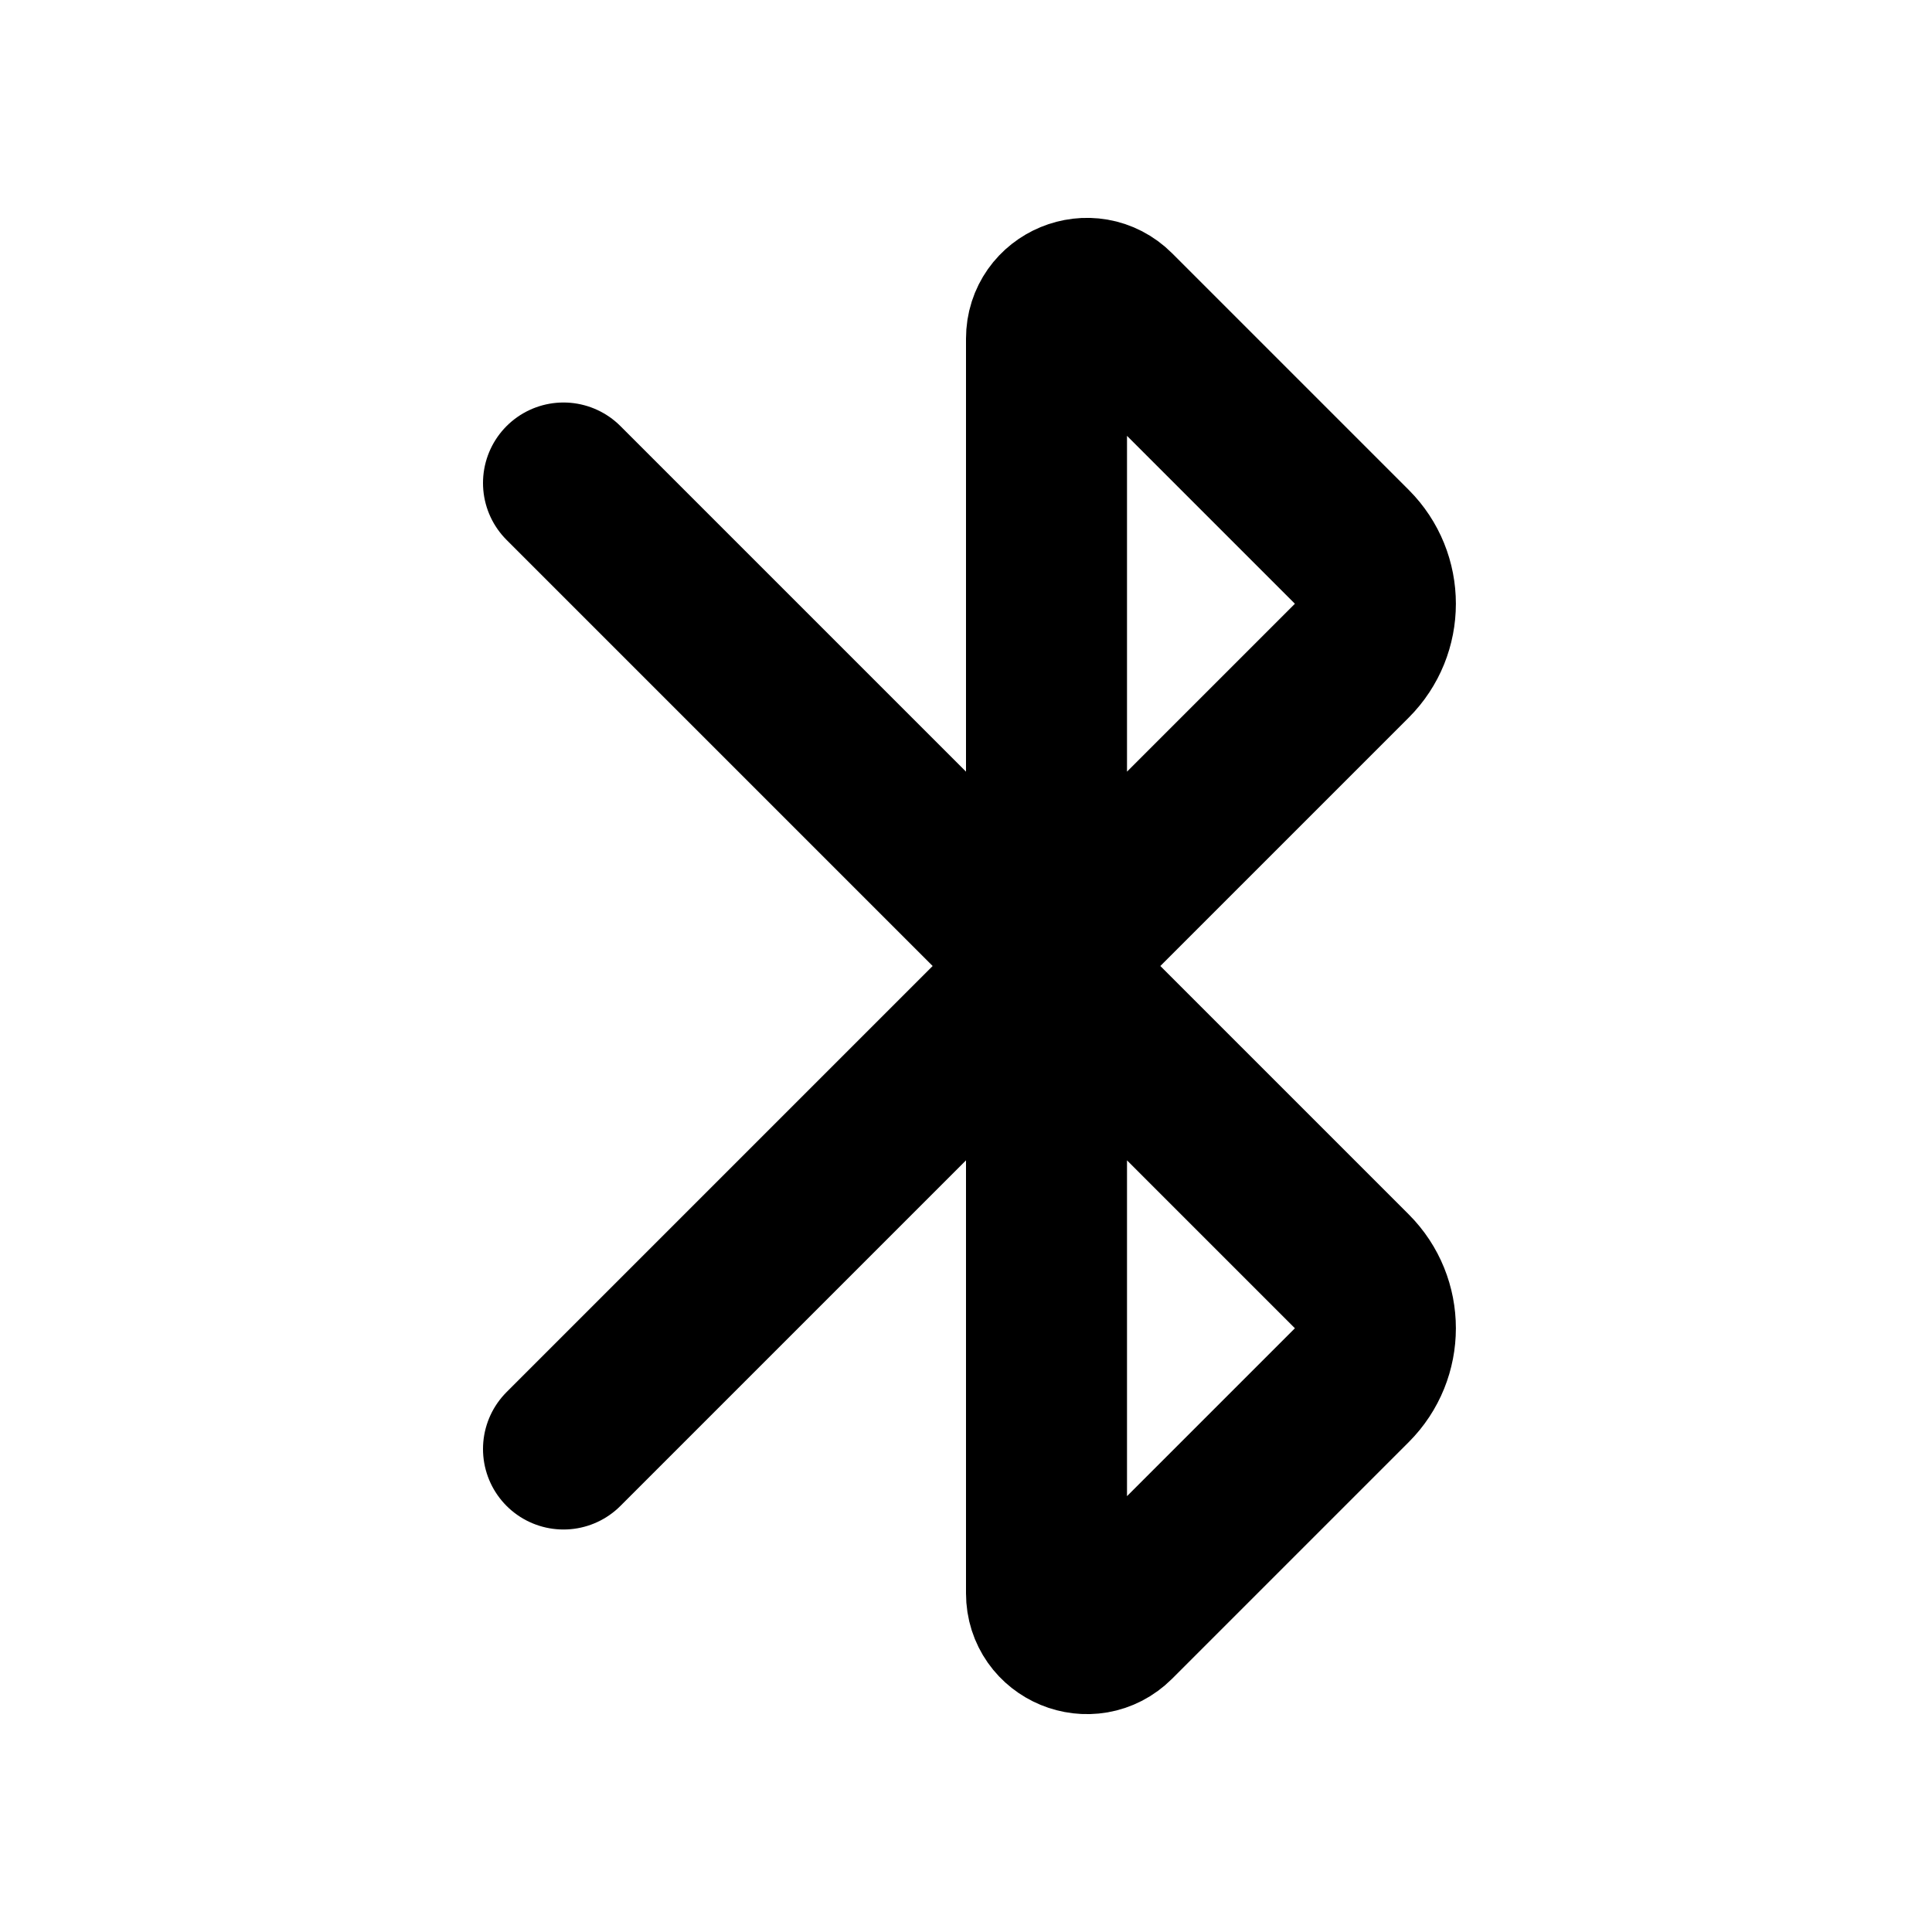
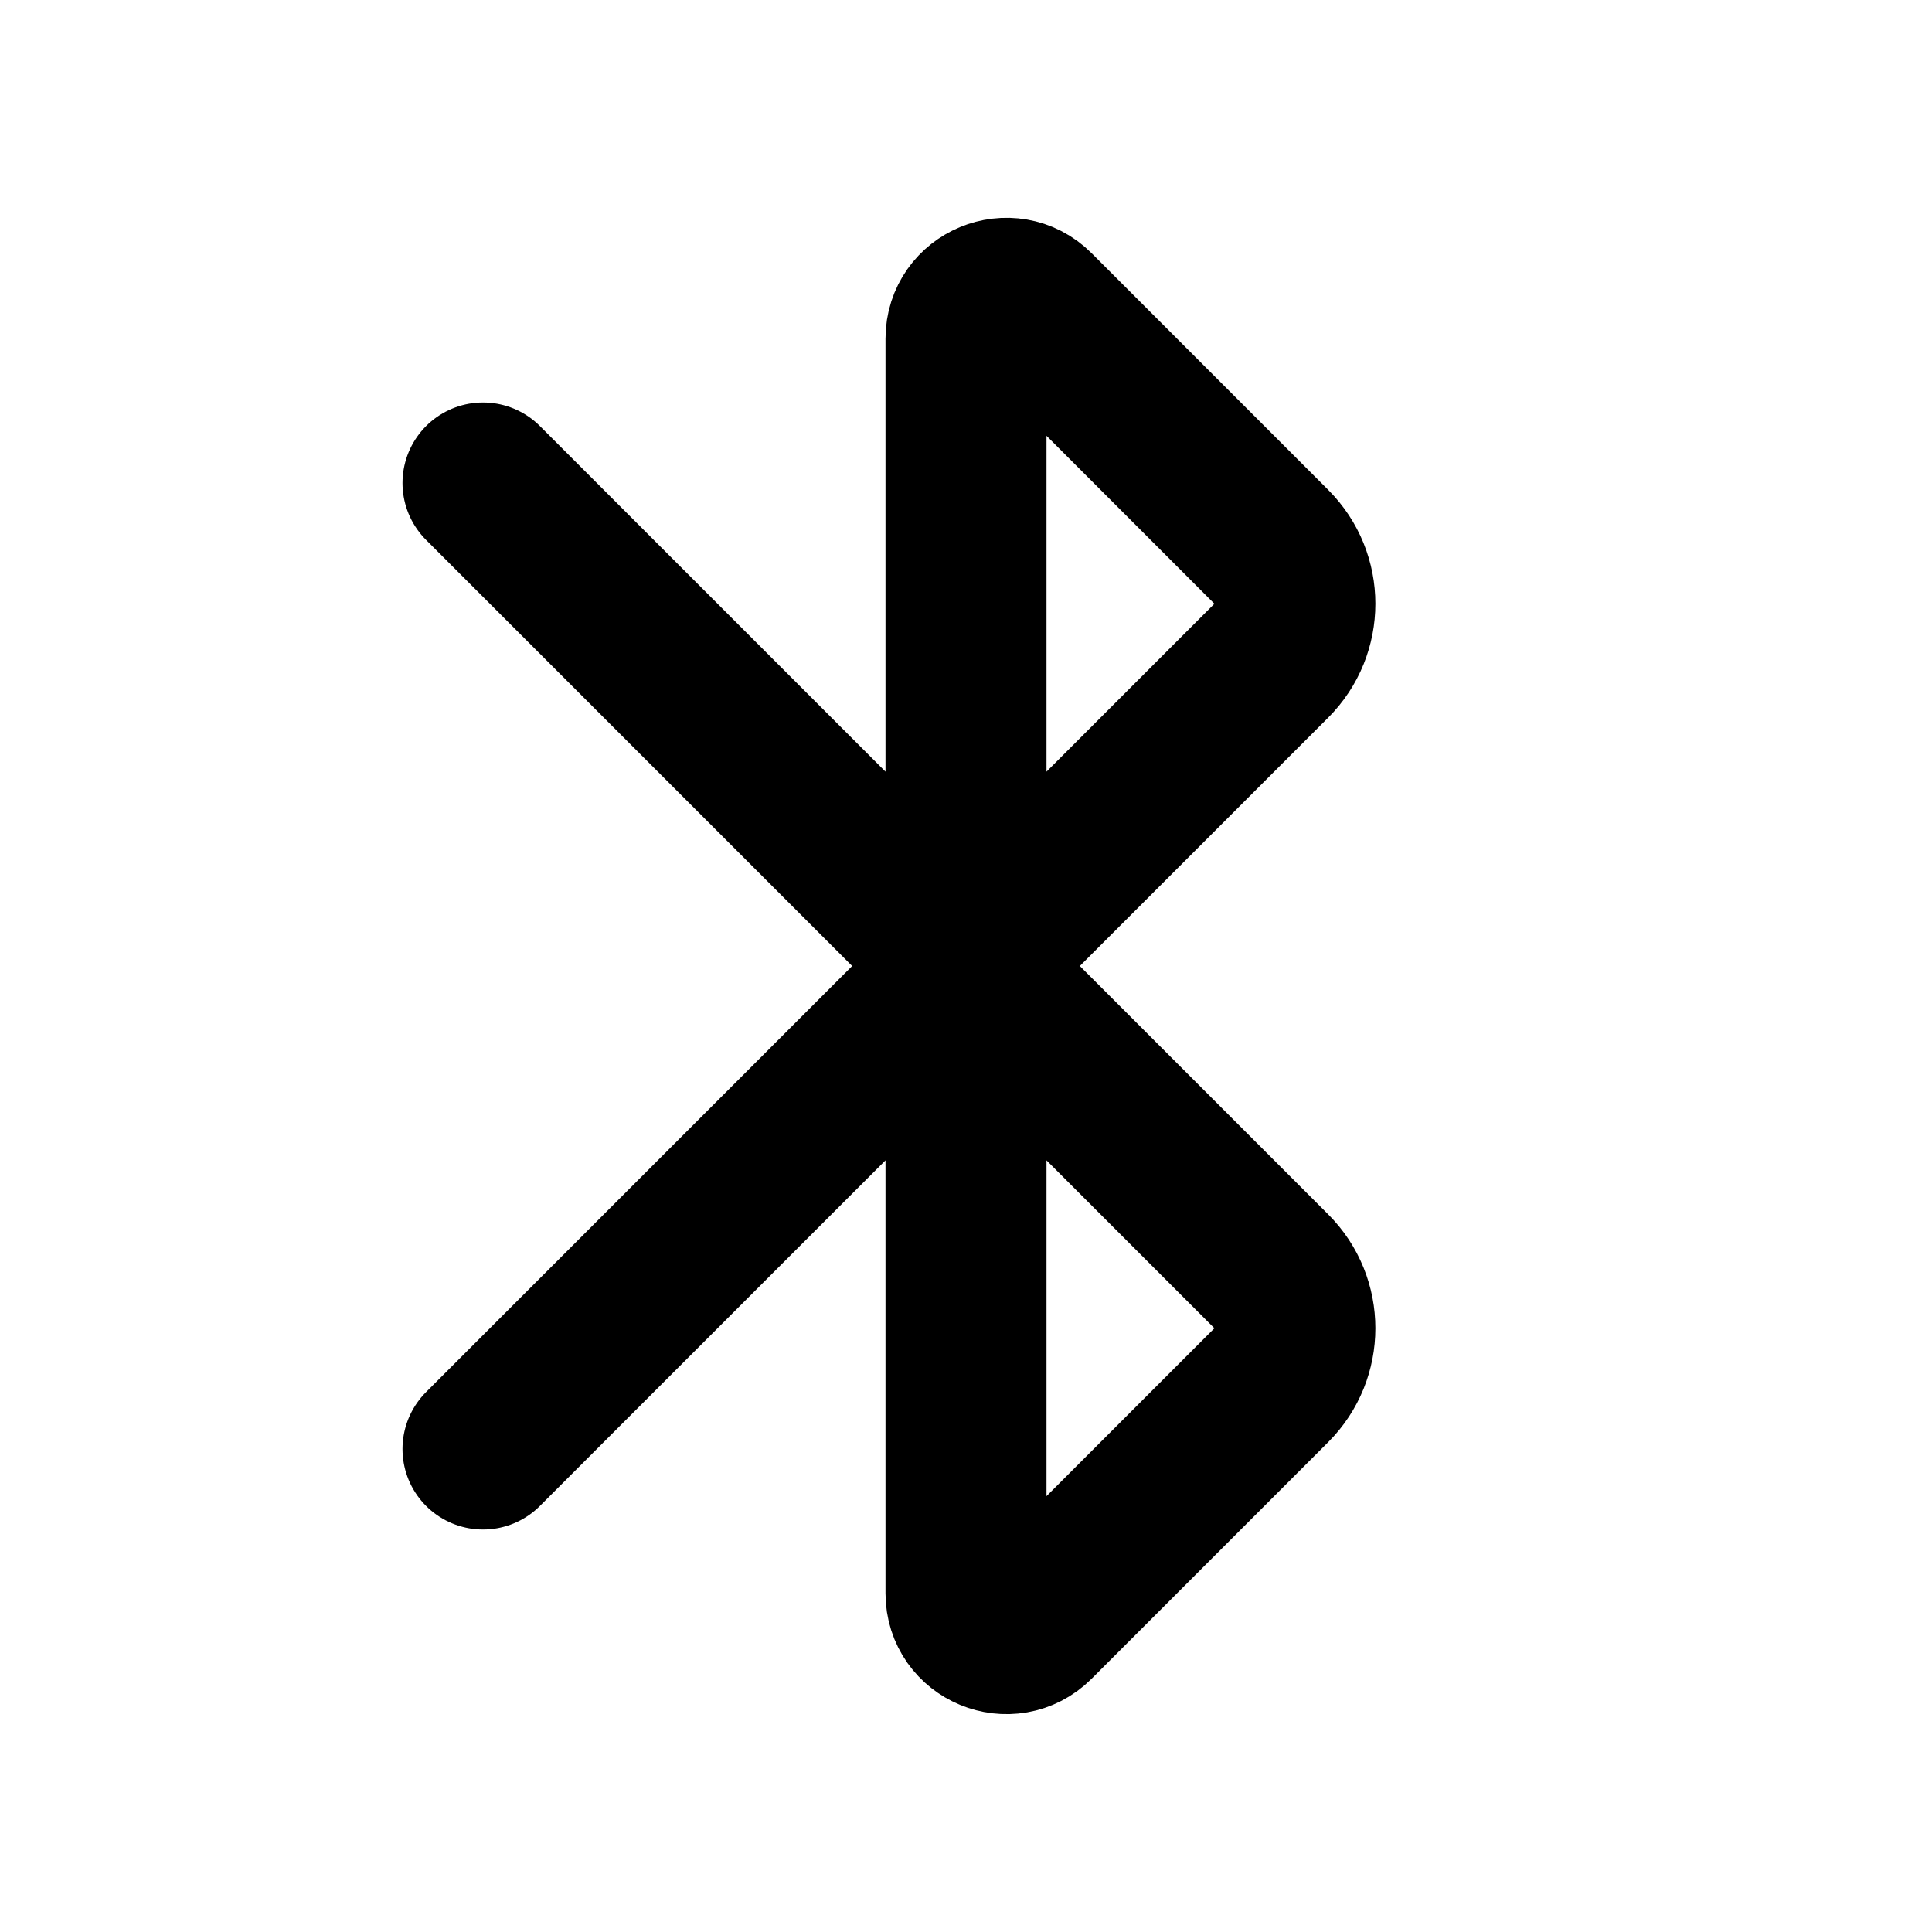
<svg xmlns="http://www.w3.org/2000/svg" width="24" height="24" viewBox="0 0 24 24" fill="none">
-   <path d="M7 18L13 12M13 12V19.793C13 20.238 13.539 20.461 13.854 20.146L16.793 17.207C17.183 16.817 17.183 16.183 16.793 15.793L13 12ZM13 12L16.793 8.207C17.183 7.817 17.183 7.183 16.793 6.793L13.854 3.854C13.539 3.539 13 3.762 13 4.207V12ZM13 12L7 6" stroke="black" stroke-width="2" stroke-linecap="round" stroke-linejoin="round" />
+   <path d="M6 18L12 12M12 12V19.793C12 20.238 12.539 20.461 12.854 20.146L15.793 17.207C16.183 16.817 16.183 16.183 15.793 15.793L12 12ZM12 12L15.793 8.207C16.183 7.816 16.183 7.183 15.793 6.793L12.854 3.853C12.539 3.538 12 3.762 12 4.207V12ZM12 12L6 6" stroke="black" stroke-width="2" stroke-linecap="round" stroke-linejoin="round" />
</svg>
